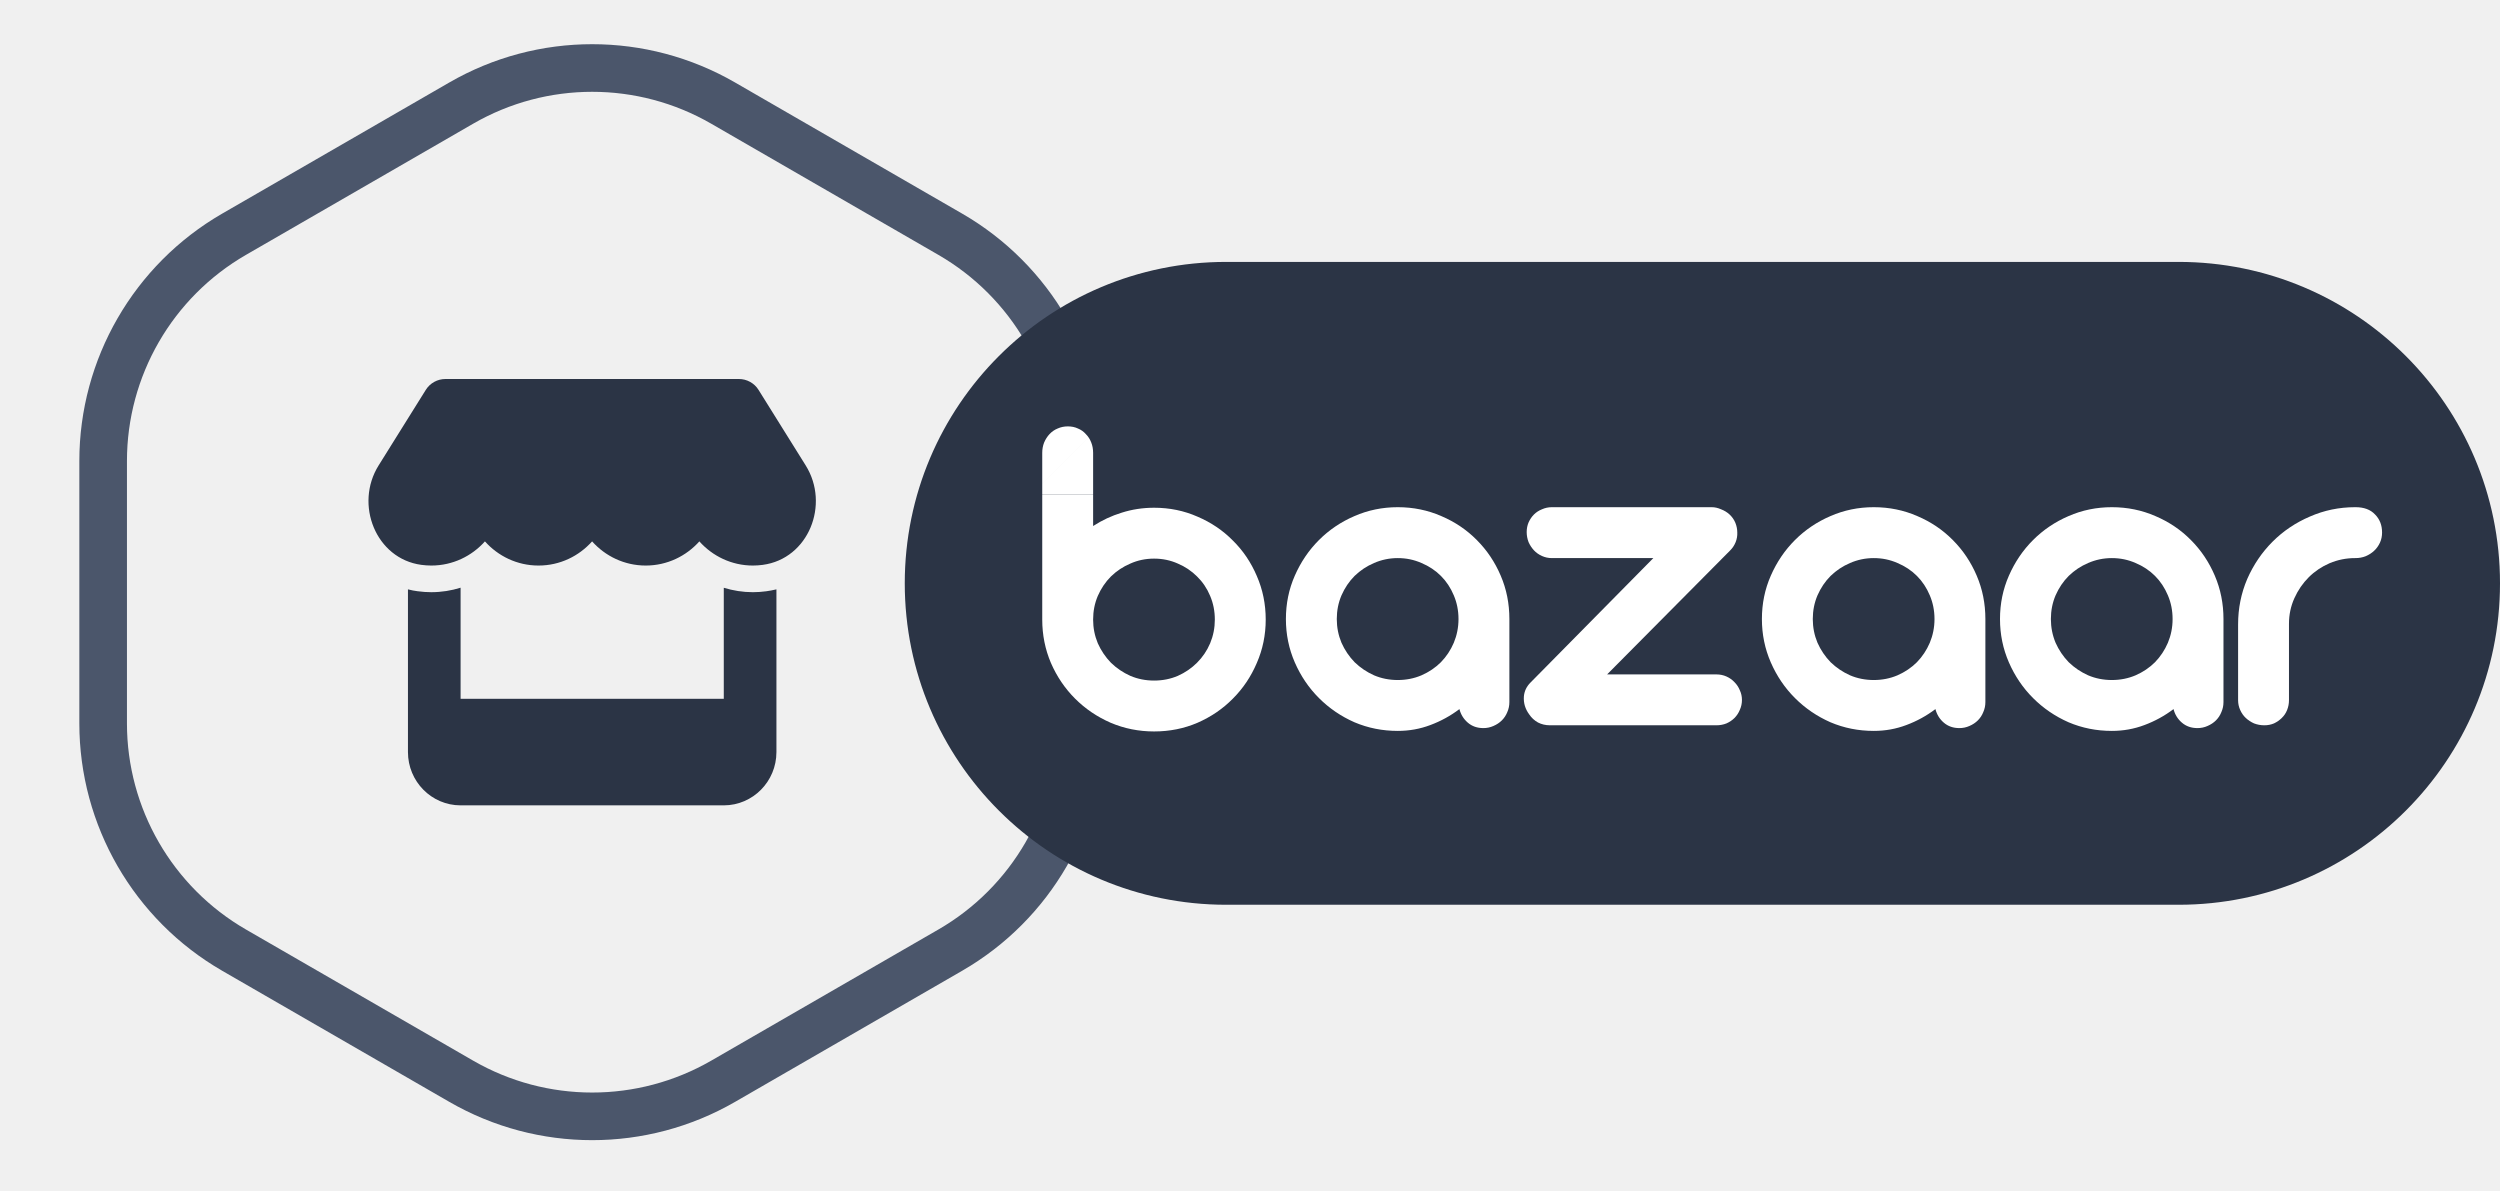
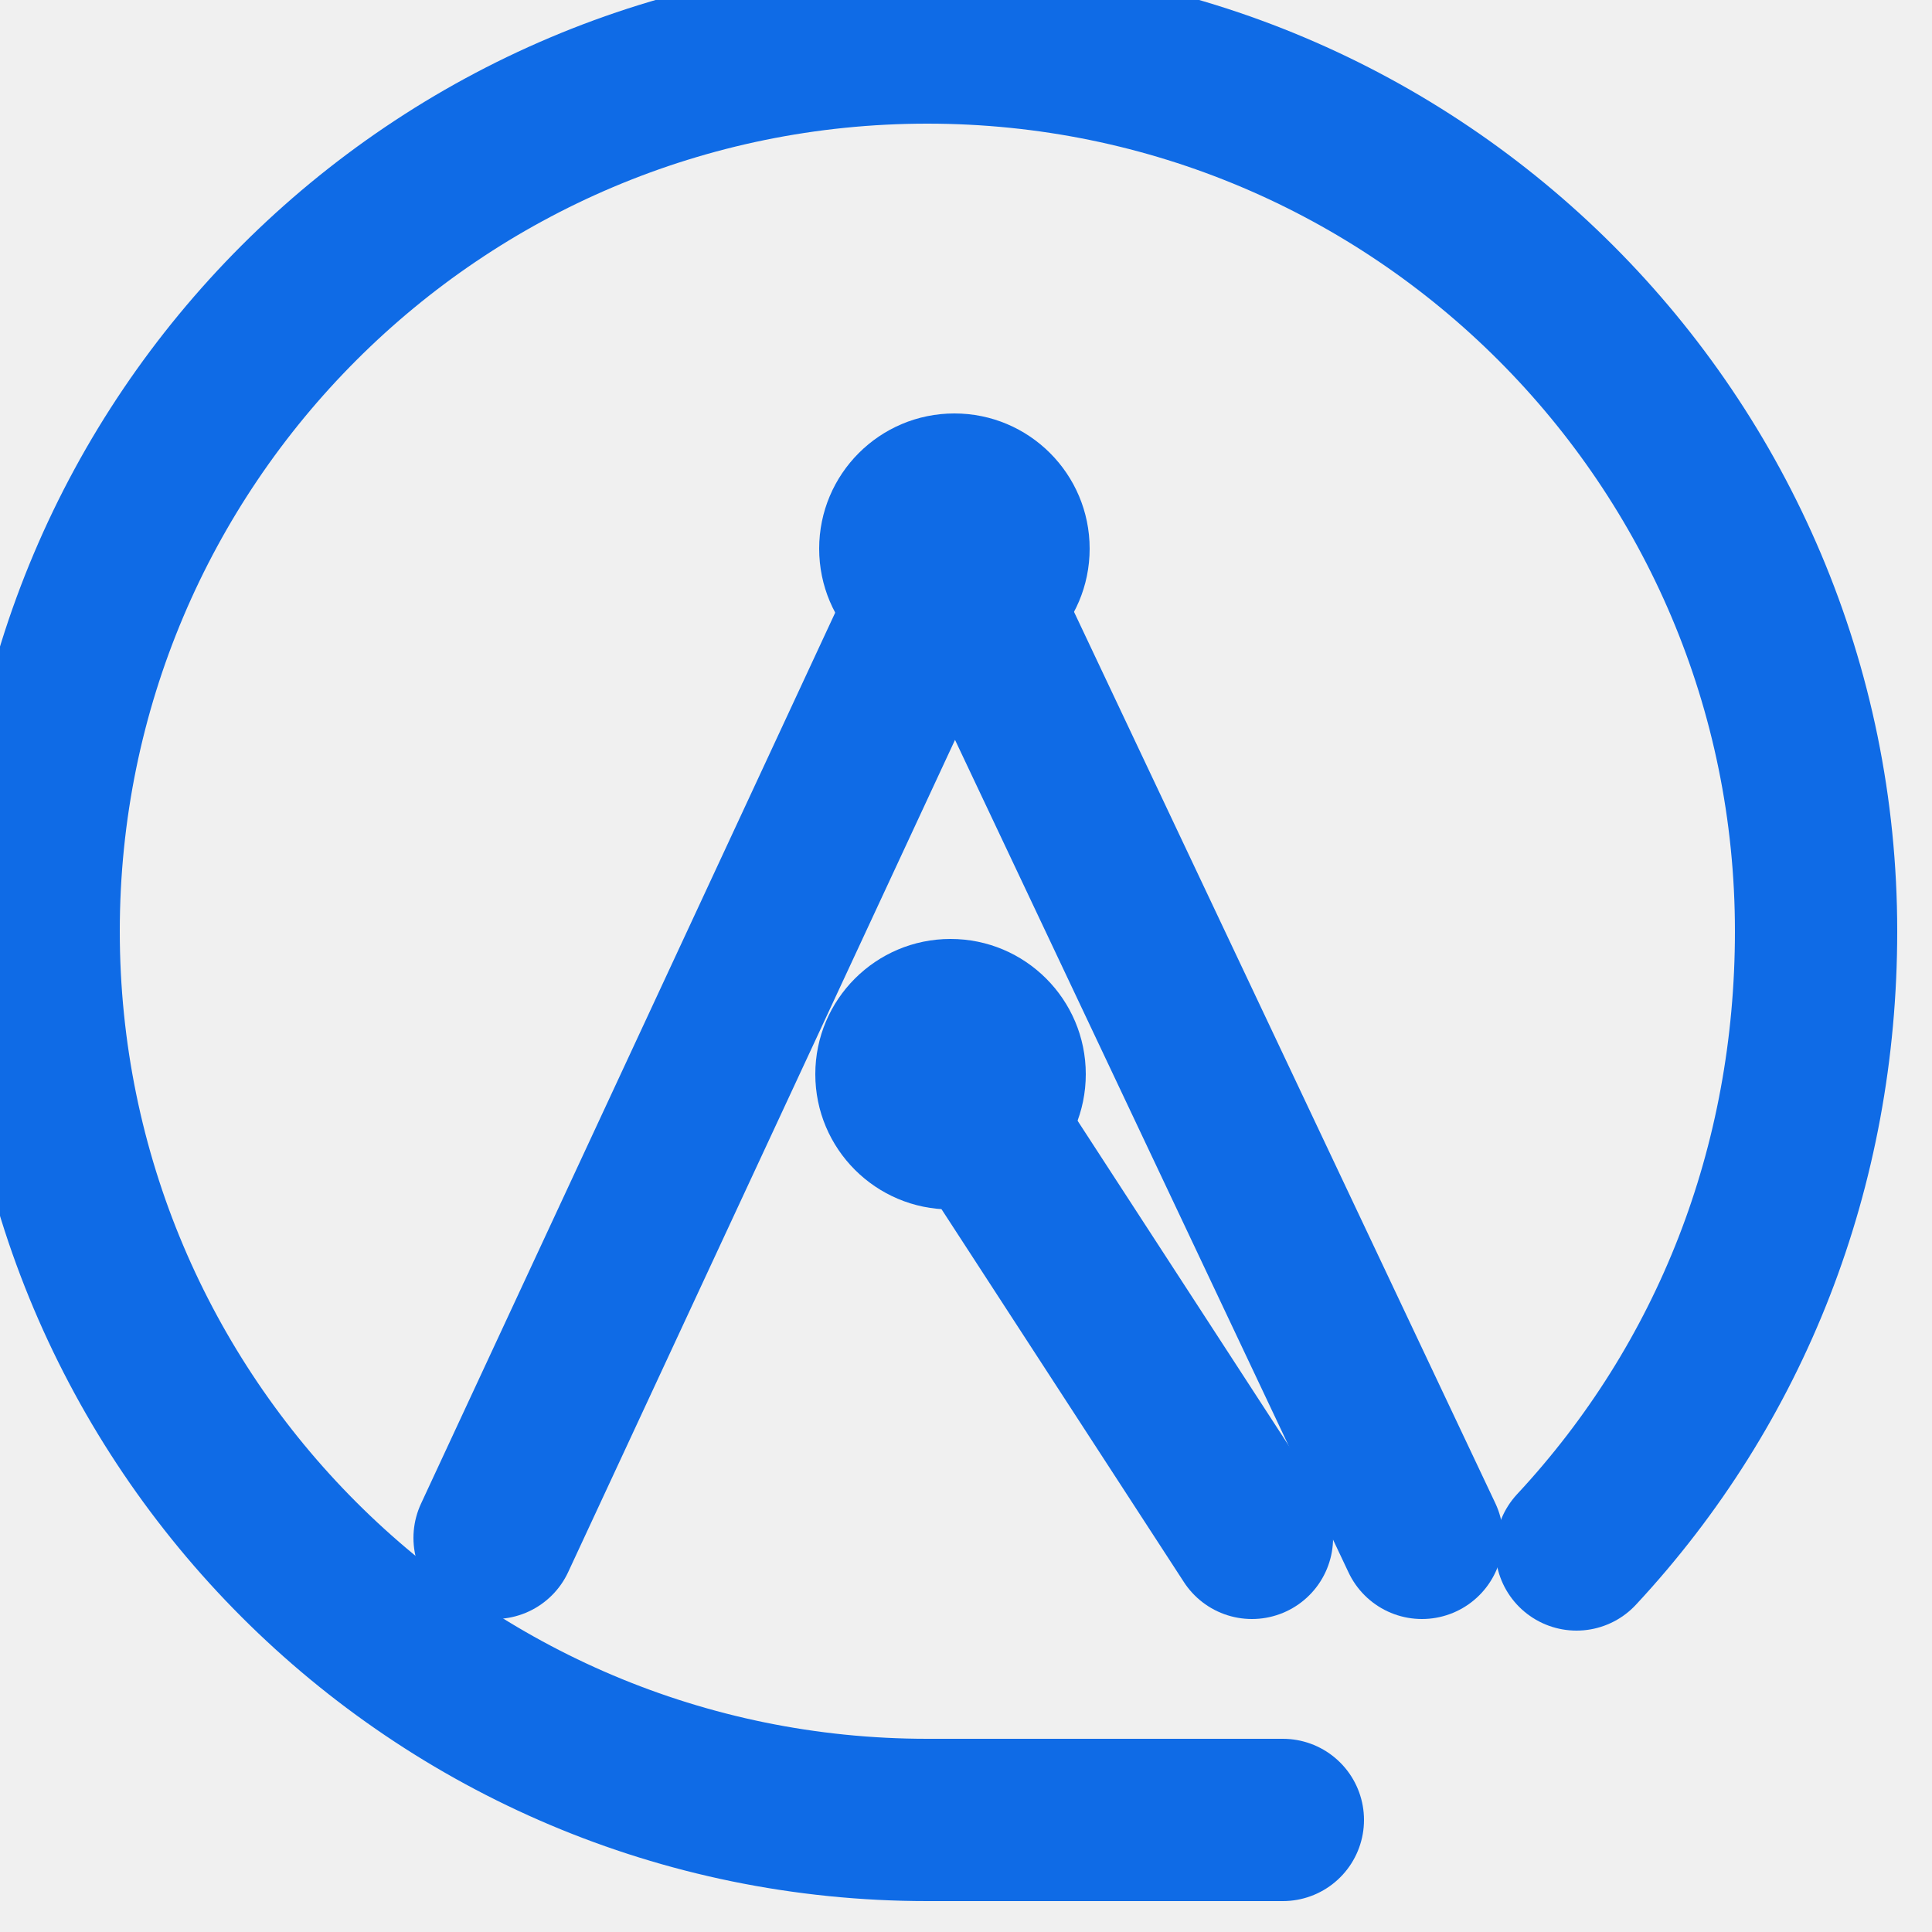
- <svg xmlns="http://www.w3.org/2000/svg" width="105" height="50" viewBox="0 0 105 50" fill="none">
-   <path d="M19.372 4.33C22.775 2.365 26.968 2.365 30.372 4.33L39.911 9.838C43.315 11.803 45.411 15.434 45.411 19.364V30.38C45.411 34.309 43.315 37.941 39.911 39.906L30.372 45.413C26.968 47.378 22.775 47.378 19.372 45.413L9.832 39.906C6.429 37.941 4.332 34.309 4.332 30.38V19.364C4.332 15.434 6.429 11.803 9.832 9.838L19.372 4.33Z" stroke="#4B566B" stroke-width="2" />
-   <g clip-path="url(#clip0_9440_81122)">
-     <path d="M32.04 23.724C31.905 23.742 31.767 23.753 31.622 23.753C30.724 23.753 29.922 23.354 29.373 22.738C28.824 23.354 28.022 23.753 27.121 23.753C26.219 23.753 25.418 23.354 24.868 22.738C24.319 23.354 23.521 23.753 22.616 23.753C21.718 23.753 20.916 23.354 20.367 22.738C19.818 23.354 19.017 23.753 18.113 23.753C17.973 23.753 17.832 23.742 17.695 23.724C15.784 23.466 14.88 21.185 15.902 19.548L17.882 16.377C18.058 16.092 18.373 15.918 18.709 15.918H31.034C31.369 15.918 31.684 16.092 31.86 16.377L33.839 19.548C34.865 21.189 33.957 23.466 32.04 23.724ZM32.185 24.833C32.302 24.816 32.471 24.788 32.61 24.753V31.587C32.61 32.822 31.618 33.825 30.399 33.825H19.345C18.124 33.825 17.134 32.822 17.134 31.587V24.753C17.268 24.788 17.405 24.816 17.547 24.833H17.552C17.733 24.858 17.922 24.872 18.113 24.872C18.543 24.872 18.958 24.805 19.345 24.683V29.349H30.399V24.686C30.786 24.805 31.197 24.872 31.622 24.872C31.815 24.872 32.002 24.858 32.185 24.833Z" fill="#2B3445" />
+ <svg xmlns="http://www.w3.org/2000/svg" width="50" height="50" viewBox="0 0 50 50" fill="none">
+   <g stroke="#0F6BE6" stroke-width="4.2" stroke-linecap="round" stroke-linejoin="round">
+     <path d="M40.8 40.1C44.8 35.8 47 30.2 47 24.1C47 11.4 36.7 1.1 24 1.1C11.3 1.1 1 11.4 1 24.1C1 36.8 11.3 47.1 24 47.1H33.2" />
+     <path d="M12.8 39.8L24.7 14.2L36.8 39.8" />
+     <path d="M24.6 27.8L32.4 39.8" />
  </g>
-   <rect x="39" y="12" width="65" height="25" rx="12.5" fill="#2B3445" stroke="#2B3445" stroke-width="2" />
-   <rect width="46.759" height="13.248" transform="translate(43.7743 17.9076)" fill="#2B3445" />
-   <path d="M71.892 21.302C72.023 21.302 72.155 21.332 72.286 21.391C72.424 21.444 72.542 21.516 72.641 21.608C72.752 21.713 72.834 21.831 72.887 21.962C72.939 22.094 72.966 22.228 72.966 22.366C72.972 22.504 72.949 22.639 72.897 22.77C72.844 22.901 72.769 23.016 72.67 23.115L67.499 28.325H72.089C72.24 28.325 72.381 28.354 72.512 28.413C72.644 28.472 72.755 28.551 72.847 28.65C72.946 28.748 73.021 28.863 73.074 28.994C73.133 29.119 73.162 29.254 73.162 29.398C73.162 29.543 73.133 29.68 73.074 29.812C73.021 29.943 72.946 30.058 72.847 30.157C72.755 30.248 72.644 30.324 72.512 30.383C72.381 30.436 72.24 30.462 72.089 30.462H65.096C64.912 30.462 64.745 30.422 64.594 30.344C64.443 30.258 64.322 30.147 64.23 30.009C64.059 29.779 63.983 29.526 64.003 29.25C64.023 29.027 64.115 28.834 64.279 28.669L69.44 23.44H65.175C65.031 23.44 64.893 23.41 64.761 23.351C64.63 23.292 64.519 23.213 64.427 23.115C64.335 23.016 64.259 22.901 64.2 22.77C64.147 22.632 64.121 22.491 64.121 22.346C64.121 22.202 64.147 22.067 64.2 21.943C64.259 21.811 64.335 21.7 64.427 21.608C64.519 21.516 64.63 21.444 64.761 21.391C64.893 21.332 65.031 21.302 65.175 21.302H71.892Z" fill="white" />
-   <path d="M96.137 29.408C96.137 29.552 96.111 29.69 96.058 29.822C96.006 29.953 95.93 30.065 95.832 30.157C95.74 30.248 95.632 30.324 95.507 30.383C95.382 30.436 95.248 30.462 95.103 30.462C94.952 30.462 94.808 30.436 94.67 30.383C94.538 30.324 94.424 30.248 94.325 30.157C94.227 30.065 94.148 29.953 94.089 29.822C94.029 29.69 94 29.552 94 29.408V26.227C94 25.551 94.128 24.914 94.384 24.316C94.647 23.719 95.001 23.197 95.448 22.75C95.894 22.304 96.416 21.953 97.014 21.696C97.611 21.434 98.245 21.302 98.915 21.302H98.934C99.289 21.302 99.561 21.404 99.752 21.608C99.949 21.805 100.047 22.058 100.047 22.366C100.047 22.517 100.018 22.658 99.959 22.79C99.899 22.921 99.817 23.036 99.712 23.134C99.614 23.226 99.496 23.302 99.358 23.361C99.226 23.413 99.085 23.44 98.934 23.44H98.915C98.54 23.44 98.183 23.512 97.841 23.656C97.506 23.801 97.214 23.998 96.965 24.247C96.715 24.497 96.515 24.789 96.364 25.124C96.213 25.459 96.137 25.817 96.137 26.197V29.408Z" fill="white" />
-   <path d="M54.008 26C54.008 25.35 54.133 24.743 54.382 24.178C54.632 23.607 54.97 23.108 55.397 22.681C55.824 22.255 56.319 21.92 56.884 21.677C57.455 21.427 58.063 21.302 58.706 21.302C59.356 21.302 59.967 21.427 60.538 21.677C61.109 21.92 61.605 22.255 62.025 22.681C62.452 23.108 62.787 23.607 63.03 24.178C63.273 24.743 63.394 25.35 63.394 26V29.487C63.394 29.638 63.364 29.779 63.306 29.91C63.253 30.042 63.177 30.157 63.079 30.255C62.98 30.354 62.862 30.432 62.724 30.491C62.593 30.55 62.452 30.58 62.301 30.58C62.045 30.58 61.828 30.505 61.651 30.354C61.474 30.203 61.355 30.012 61.296 29.782C60.922 30.065 60.515 30.288 60.075 30.452C59.642 30.616 59.185 30.698 58.706 30.698C58.063 30.698 57.455 30.577 56.884 30.334C56.319 30.084 55.824 29.746 55.397 29.319C54.97 28.893 54.632 28.394 54.382 27.822C54.133 27.251 54.008 26.644 54.008 26ZM56.145 26C56.145 26.348 56.211 26.68 56.342 26.995C56.48 27.304 56.664 27.576 56.894 27.813C57.13 28.042 57.403 28.226 57.711 28.364C58.02 28.495 58.352 28.561 58.706 28.561C59.061 28.561 59.392 28.495 59.701 28.364C60.016 28.226 60.288 28.042 60.518 27.813C60.748 27.576 60.929 27.304 61.06 26.995C61.191 26.68 61.257 26.348 61.257 26C61.257 25.646 61.191 25.314 61.06 25.006C60.929 24.691 60.748 24.418 60.518 24.188C60.288 23.958 60.016 23.778 59.701 23.646C59.392 23.509 59.061 23.44 58.706 23.44C58.358 23.44 58.026 23.509 57.711 23.646C57.403 23.778 57.13 23.958 56.894 24.188C56.664 24.418 56.48 24.691 56.342 25.006C56.211 25.314 56.145 25.646 56.145 26Z" fill="white" />
-   <path d="M84 26C84 25.35 84.125 24.743 84.374 24.178C84.624 23.607 84.962 23.108 85.389 22.681C85.816 22.255 86.311 21.92 86.876 21.677C87.447 21.427 88.054 21.302 88.698 21.302C89.348 21.302 89.959 21.427 90.53 21.677C91.101 21.92 91.597 22.255 92.017 22.681C92.444 23.108 92.779 23.607 93.022 24.178C93.264 24.743 93.386 25.35 93.386 26V29.487C93.386 29.638 93.356 29.779 93.297 29.91C93.245 30.042 93.169 30.157 93.071 30.255C92.972 30.354 92.854 30.432 92.716 30.491C92.585 30.55 92.444 30.58 92.293 30.58C92.037 30.58 91.82 30.505 91.643 30.354C91.465 30.203 91.347 30.012 91.288 29.782C90.914 30.065 90.507 30.288 90.067 30.452C89.633 30.616 89.177 30.698 88.698 30.698C88.054 30.698 87.447 30.577 86.876 30.334C86.311 30.084 85.816 29.746 85.389 29.319C84.962 28.893 84.624 28.394 84.374 27.822C84.125 27.251 84 26.644 84 26ZM86.137 26C86.137 26.348 86.203 26.68 86.334 26.995C86.472 27.304 86.656 27.576 86.886 27.813C87.122 28.042 87.395 28.226 87.703 28.364C88.012 28.495 88.343 28.561 88.698 28.561C89.052 28.561 89.384 28.495 89.693 28.364C90.008 28.226 90.28 28.042 90.51 27.813C90.74 27.576 90.92 27.304 91.052 26.995C91.183 26.68 91.249 26.348 91.249 26C91.249 25.646 91.183 25.314 91.052 25.006C90.92 24.691 90.74 24.418 90.51 24.188C90.28 23.958 90.008 23.778 89.693 23.646C89.384 23.509 89.052 23.44 88.698 23.44C88.35 23.44 88.018 23.509 87.703 23.646C87.395 23.778 87.122 23.958 86.886 24.188C86.656 24.418 86.472 24.691 86.334 25.006C86.203 25.314 86.137 25.646 86.137 26Z" fill="white" />
-   <path d="M74 26C74 25.35 74.125 24.743 74.374 24.178C74.624 23.607 74.962 23.108 75.389 22.681C75.816 22.255 76.311 21.92 76.876 21.677C77.447 21.427 78.054 21.302 78.698 21.302C79.348 21.302 79.959 21.427 80.53 21.677C81.101 21.92 81.597 22.255 82.017 22.681C82.444 23.108 82.779 23.607 83.022 24.178C83.264 24.743 83.386 25.35 83.386 26V29.487C83.386 29.638 83.356 29.779 83.297 29.91C83.245 30.042 83.169 30.157 83.071 30.255C82.972 30.354 82.854 30.432 82.716 30.491C82.585 30.55 82.444 30.58 82.293 30.58C82.037 30.58 81.82 30.505 81.643 30.354C81.465 30.203 81.347 30.012 81.288 29.782C80.914 30.065 80.507 30.288 80.067 30.452C79.633 30.616 79.177 30.698 78.698 30.698C78.054 30.698 77.447 30.577 76.876 30.334C76.311 30.084 75.816 29.746 75.389 29.319C74.962 28.893 74.624 28.394 74.374 27.822C74.125 27.251 74 26.644 74 26ZM76.137 26C76.137 26.348 76.203 26.68 76.334 26.995C76.472 27.304 76.656 27.576 76.886 27.813C77.122 28.042 77.395 28.226 77.703 28.364C78.012 28.495 78.343 28.561 78.698 28.561C79.052 28.561 79.384 28.495 79.693 28.364C80.008 28.226 80.28 28.042 80.51 27.813C80.74 27.576 80.92 27.304 81.052 26.995C81.183 26.68 81.249 26.348 81.249 26C81.249 25.646 81.183 25.314 81.052 25.006C80.92 24.691 80.74 24.418 80.51 24.188C80.28 23.958 80.008 23.778 79.693 23.646C79.384 23.509 79.052 23.44 78.698 23.44C78.35 23.44 78.018 23.509 77.703 23.646C77.395 23.778 77.122 23.958 76.886 24.188C76.656 24.418 76.472 24.691 76.334 25.006C76.203 25.314 76.137 25.646 76.137 26Z" fill="white" />
-   <mask id="mask0_9440_81122" style="mask-type:alpha" maskUnits="userSpaceOnUse" x="43" y="17" width="11" height="14">
-     <path d="M43.774 19.02C43.774 18.863 43.801 18.718 43.853 18.587C43.912 18.449 43.988 18.331 44.08 18.233C44.178 18.128 44.293 18.049 44.424 17.996C44.556 17.937 44.697 17.908 44.848 17.908C45.005 17.908 45.147 17.937 45.271 17.996C45.403 18.049 45.514 18.128 45.606 18.233C45.705 18.331 45.78 18.449 45.833 18.587C45.885 18.718 45.911 18.863 45.911 19.02V22.093C46.286 21.85 46.686 21.663 47.113 21.532C47.546 21.394 47.999 21.325 48.472 21.325C49.122 21.325 49.73 21.45 50.294 21.699C50.865 21.942 51.361 22.277 51.781 22.704C52.208 23.124 52.543 23.62 52.786 24.191C53.035 24.762 53.16 25.373 53.16 26.023C53.16 26.666 53.035 27.274 52.786 27.845C52.543 28.416 52.208 28.915 51.781 29.342C51.361 29.769 50.865 30.107 50.294 30.357C49.73 30.599 49.122 30.721 48.472 30.721C47.829 30.721 47.221 30.599 46.65 30.357C46.079 30.107 45.58 29.769 45.153 29.342C44.726 28.915 44.388 28.416 44.139 27.845C43.896 27.274 43.774 26.666 43.774 26.023V19.02ZM45.911 26.023C45.911 26.371 45.977 26.703 46.108 27.018C46.246 27.326 46.43 27.599 46.66 27.835C46.896 28.065 47.169 28.249 47.477 28.387C47.786 28.518 48.118 28.584 48.472 28.584C48.827 28.584 49.158 28.518 49.467 28.387C49.776 28.249 50.045 28.065 50.275 27.835C50.511 27.599 50.695 27.326 50.826 27.018C50.957 26.703 51.023 26.371 51.023 26.023C51.023 25.668 50.957 25.337 50.826 25.028C50.695 24.713 50.511 24.441 50.275 24.211C50.045 23.981 49.776 23.8 49.467 23.669C49.158 23.531 48.827 23.462 48.472 23.462C48.118 23.462 47.786 23.531 47.477 23.669C47.169 23.8 46.896 23.981 46.66 24.211C46.43 24.441 46.246 24.713 46.108 25.028C45.977 25.337 45.911 25.668 45.911 26.023Z" fill="black" />
-   </mask>
-   <g mask="url(#mask0_9440_81122)">
-     <rect x="43.252" y="20.78" width="10.359" height="10.446" fill="white" />
-     <path d="M44.554 25.852C44.554 23.616 46.366 21.804 48.601 21.804H53.781V29.9H48.601C46.366 29.9 44.554 28.087 44.554 25.852Z" fill="white" />
-     <ellipse cx="48.431" cy="25.959" rx="2.481" ry="2.481" fill="white" />
-     <path d="M43.296 20.78L53.568 10.508V20.78H43.296Z" fill="white" />
-     <path d="M53.611 10.508L43.339 20.78L43.339 10.508L53.611 10.508Z" fill="white" />
-     <path d="M49.76 25.701L39.488 35.972L39.488 25.701L49.76 25.701Z" fill="white" />
-     <circle cx="48.431" cy="25.959" r="1.001" fill="white" />
-     <path d="M48.388 23.479C48.714 23.479 49.036 23.543 49.337 23.667C49.638 23.792 49.912 23.975 50.142 24.205C50.372 24.436 50.555 24.709 50.68 25.01C50.804 25.311 50.869 25.634 50.869 25.959C50.869 26.285 50.804 26.608 50.68 26.909C50.555 27.21 50.372 27.483 50.142 27.714C49.912 27.944 49.638 28.127 49.337 28.252C49.036 28.376 48.714 28.44 48.388 28.44L48.388 25.959L48.388 23.479Z" fill="white" />
-   </g>
-   <defs>
-     <clipPath id="clip0_9440_81122">
-       <rect width="19.897" height="17.908" fill="white" transform="translate(14.9231 15.9178)" />
-     </clipPath>
-   </defs>
+   <circle cx="24.7" cy="14.2" r="3.5" fill="#0F6BE6" />
+   <circle cx="24.6" cy="27.8" r="3.5" fill="#0F6BE6" />
</svg>
